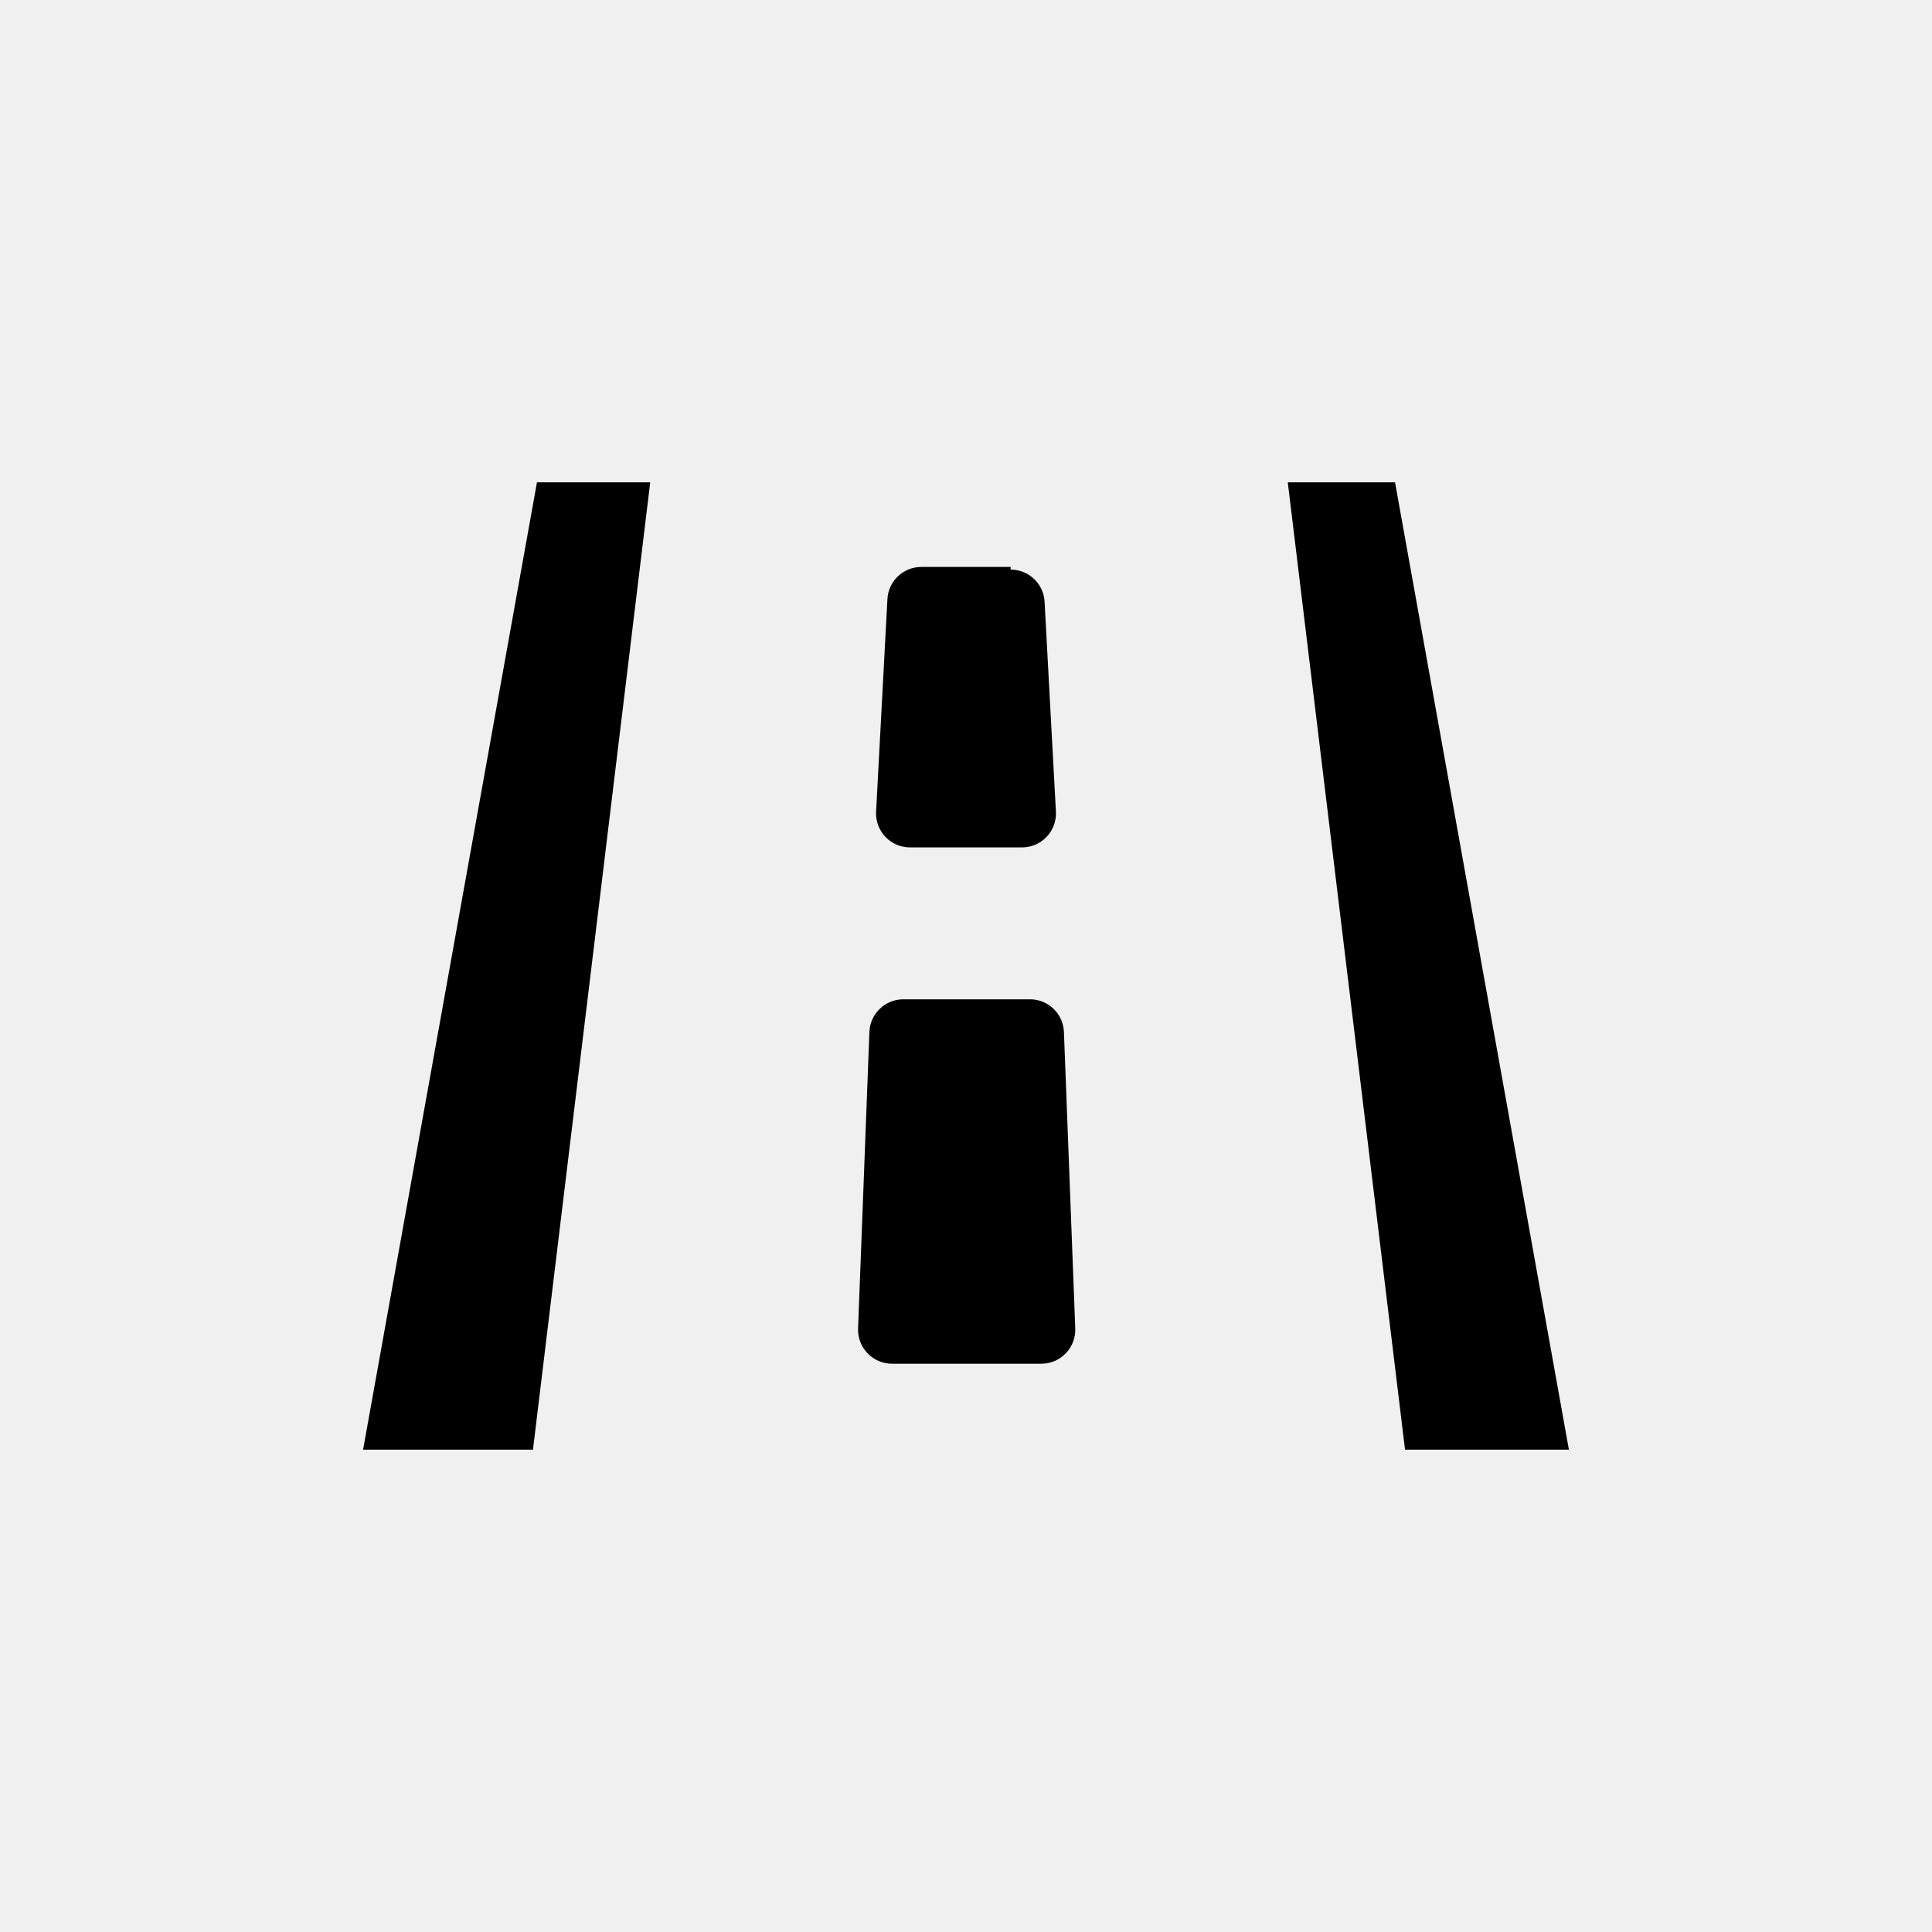
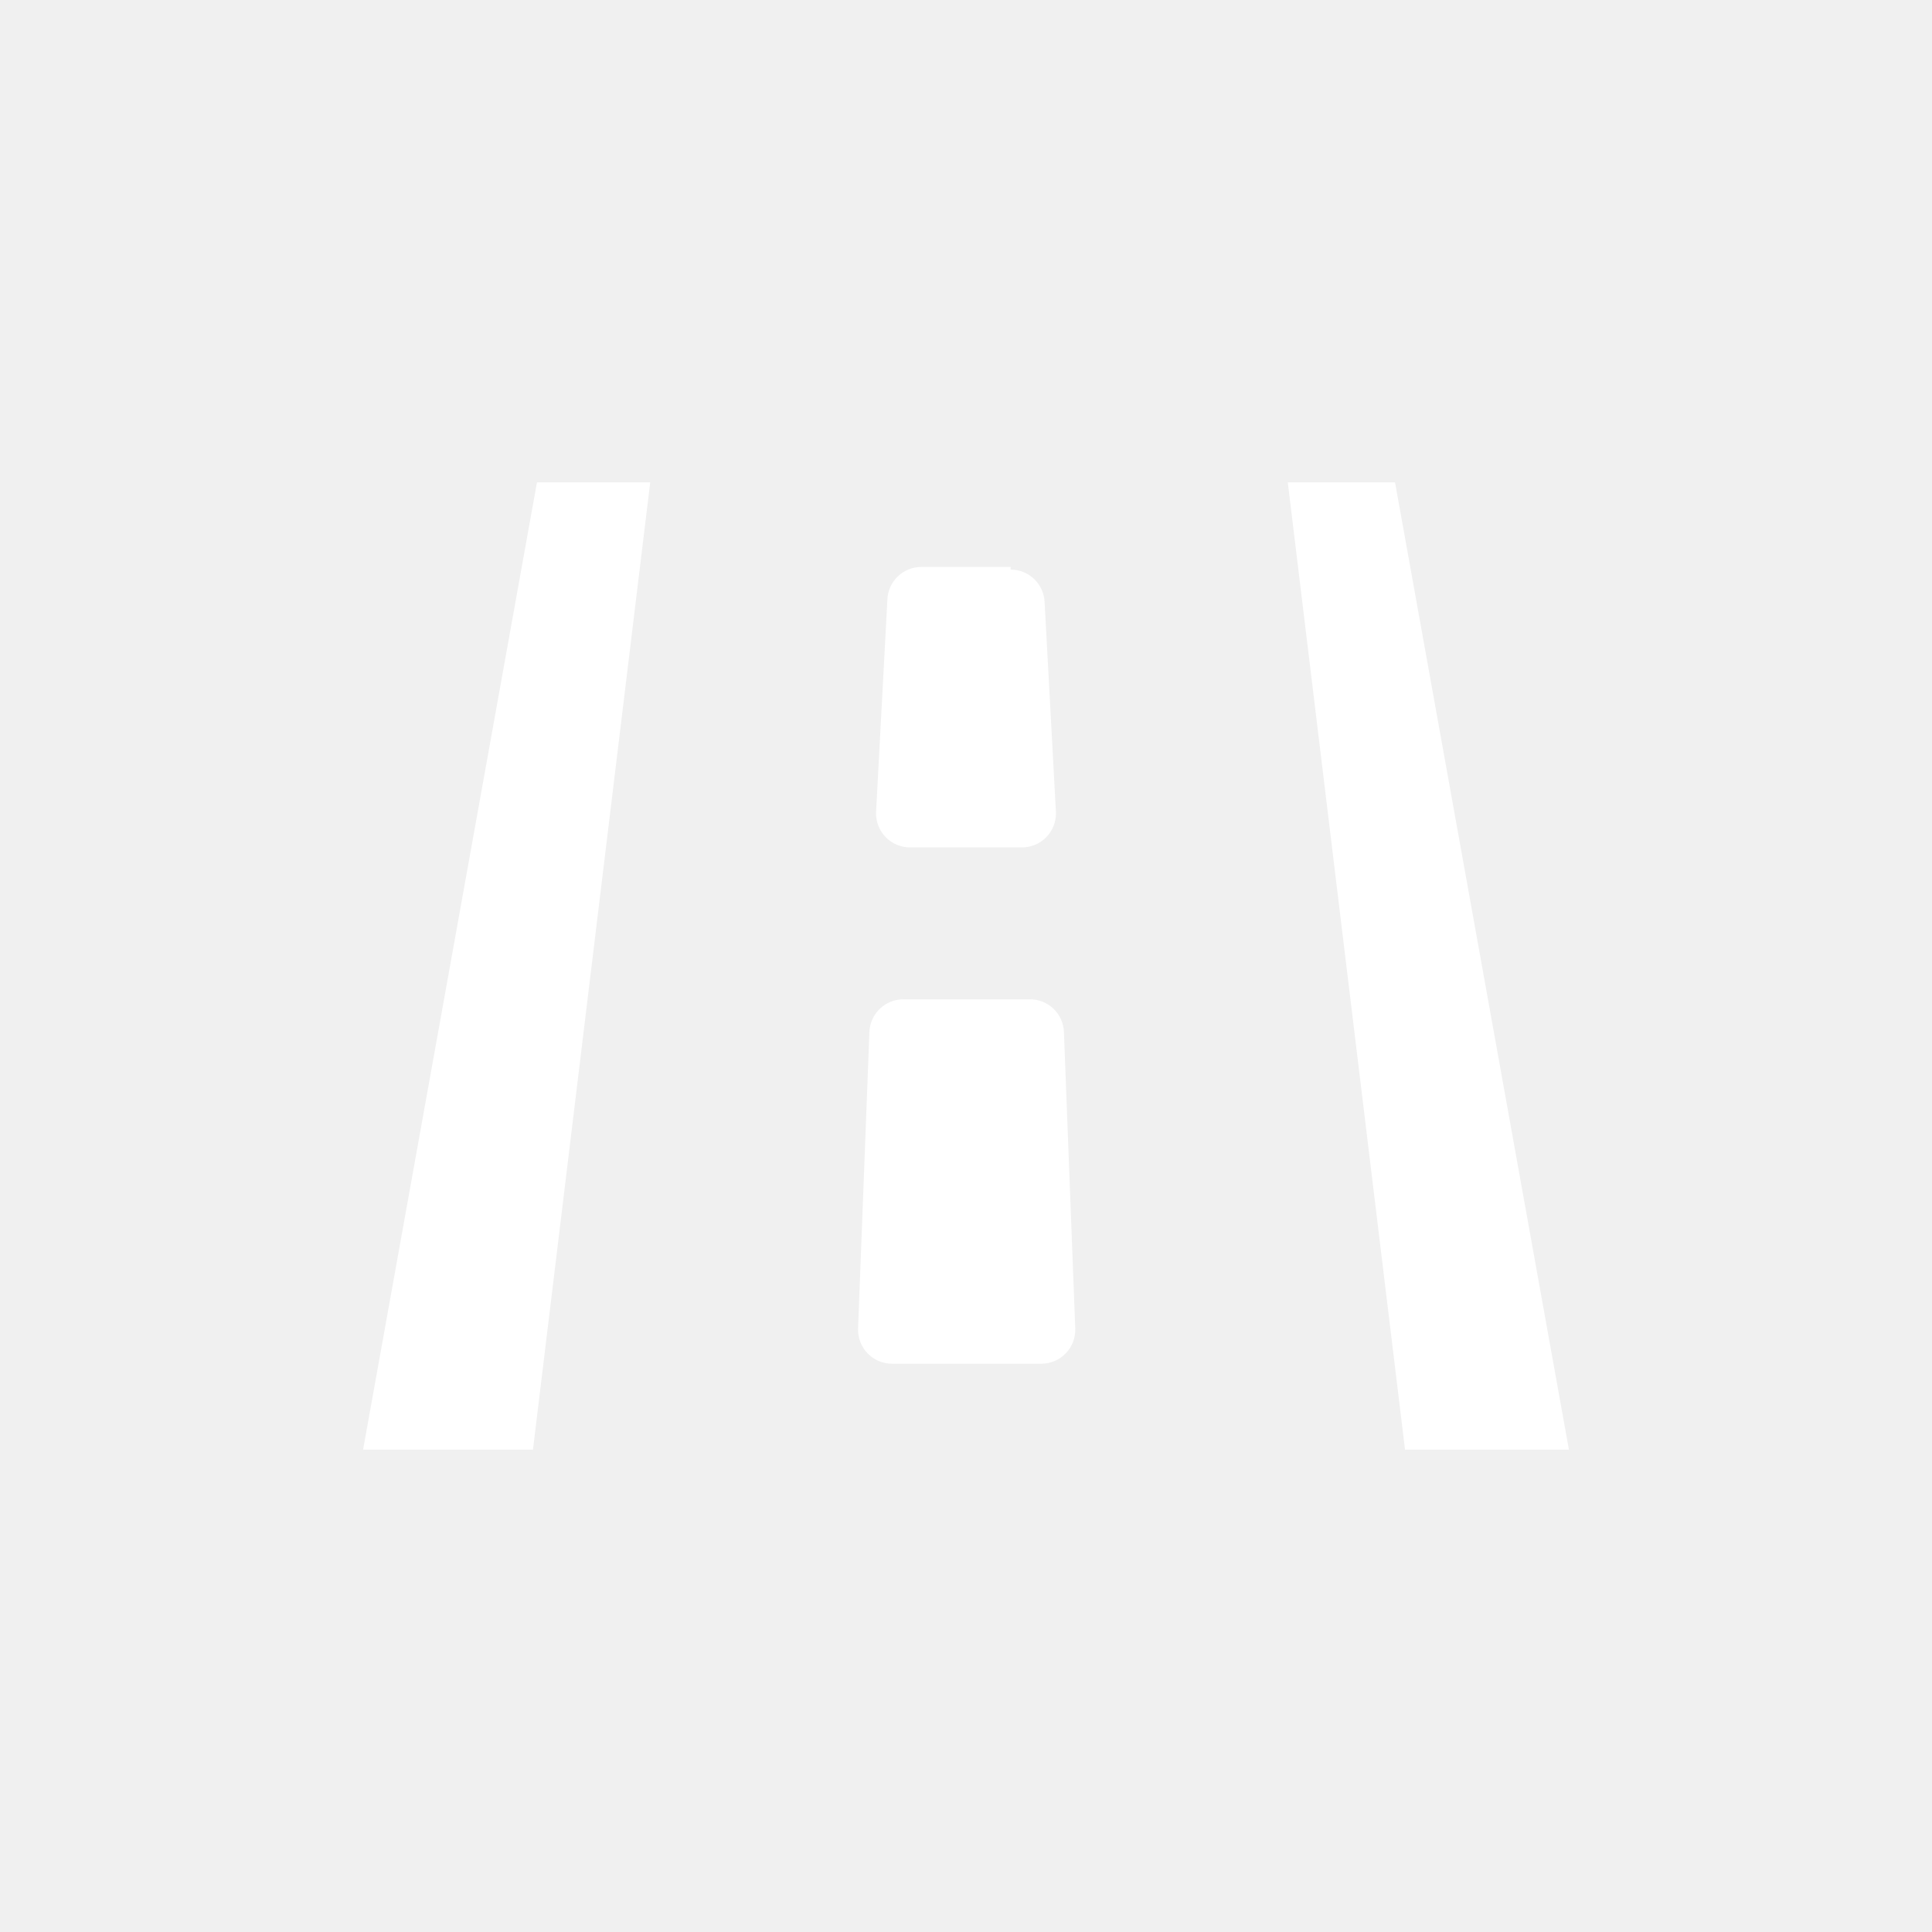
<svg xmlns="http://www.w3.org/2000/svg" id="Layer_2" data-name="Layer 2" width="29" height="29" viewBox="0 0 29 29">
  <g>
-     <path d="M9.76,7.24,8,21.76H5.45L8.06,7.24h1.7" style="fill: black" />
-     <path d="M20.94,7.24l2.61,14.52H21.09L19.33,7.24h1.62" style="fill: black" />
-     <path d="M15.46,15a.51.51,0,0,1,.51.49l.17,4.45a.51.51,0,0,1-.51.53H13.39a.51.51,0,0,1-.51-.53l.17-4.45a.51.51,0,0,1,.51-.49h1.9" style="fill: black" />
-     <path d="M15.17,8.55a.51.51,0,0,1,.51.49l.17,3.15a.51.51,0,0,1-.51.53H13.66a.51.51,0,0,1-.51-.53L13.32,9a.51.51,0,0,1,.51-.49h1.34" style="fill: black" />
+     <path d="M9.76,7.24,8,21.76H5.45L8.06,7.24h1.7" style="fill: white" />
+     <path d="M20.94,7.24l2.61,14.52H21.09L19.33,7.24h1.62" style="fill: white" />
+     <path d="M15.46,15a.51.51,0,0,1,.51.49l.17,4.45a.51.51,0,0,1-.51.53H13.39a.51.51,0,0,1-.51-.53l.17-4.45a.51.51,0,0,1,.51-.49h1.9" style="fill: white" />
+     <path d="M15.17,8.55a.51.51,0,0,1,.51.49l.17,3.15a.51.51,0,0,1-.51.53H13.66a.51.51,0,0,1-.51-.53L13.32,9a.51.51,0,0,1,.51-.49h1.34" style="fill: white" />
  </g>
</svg>
